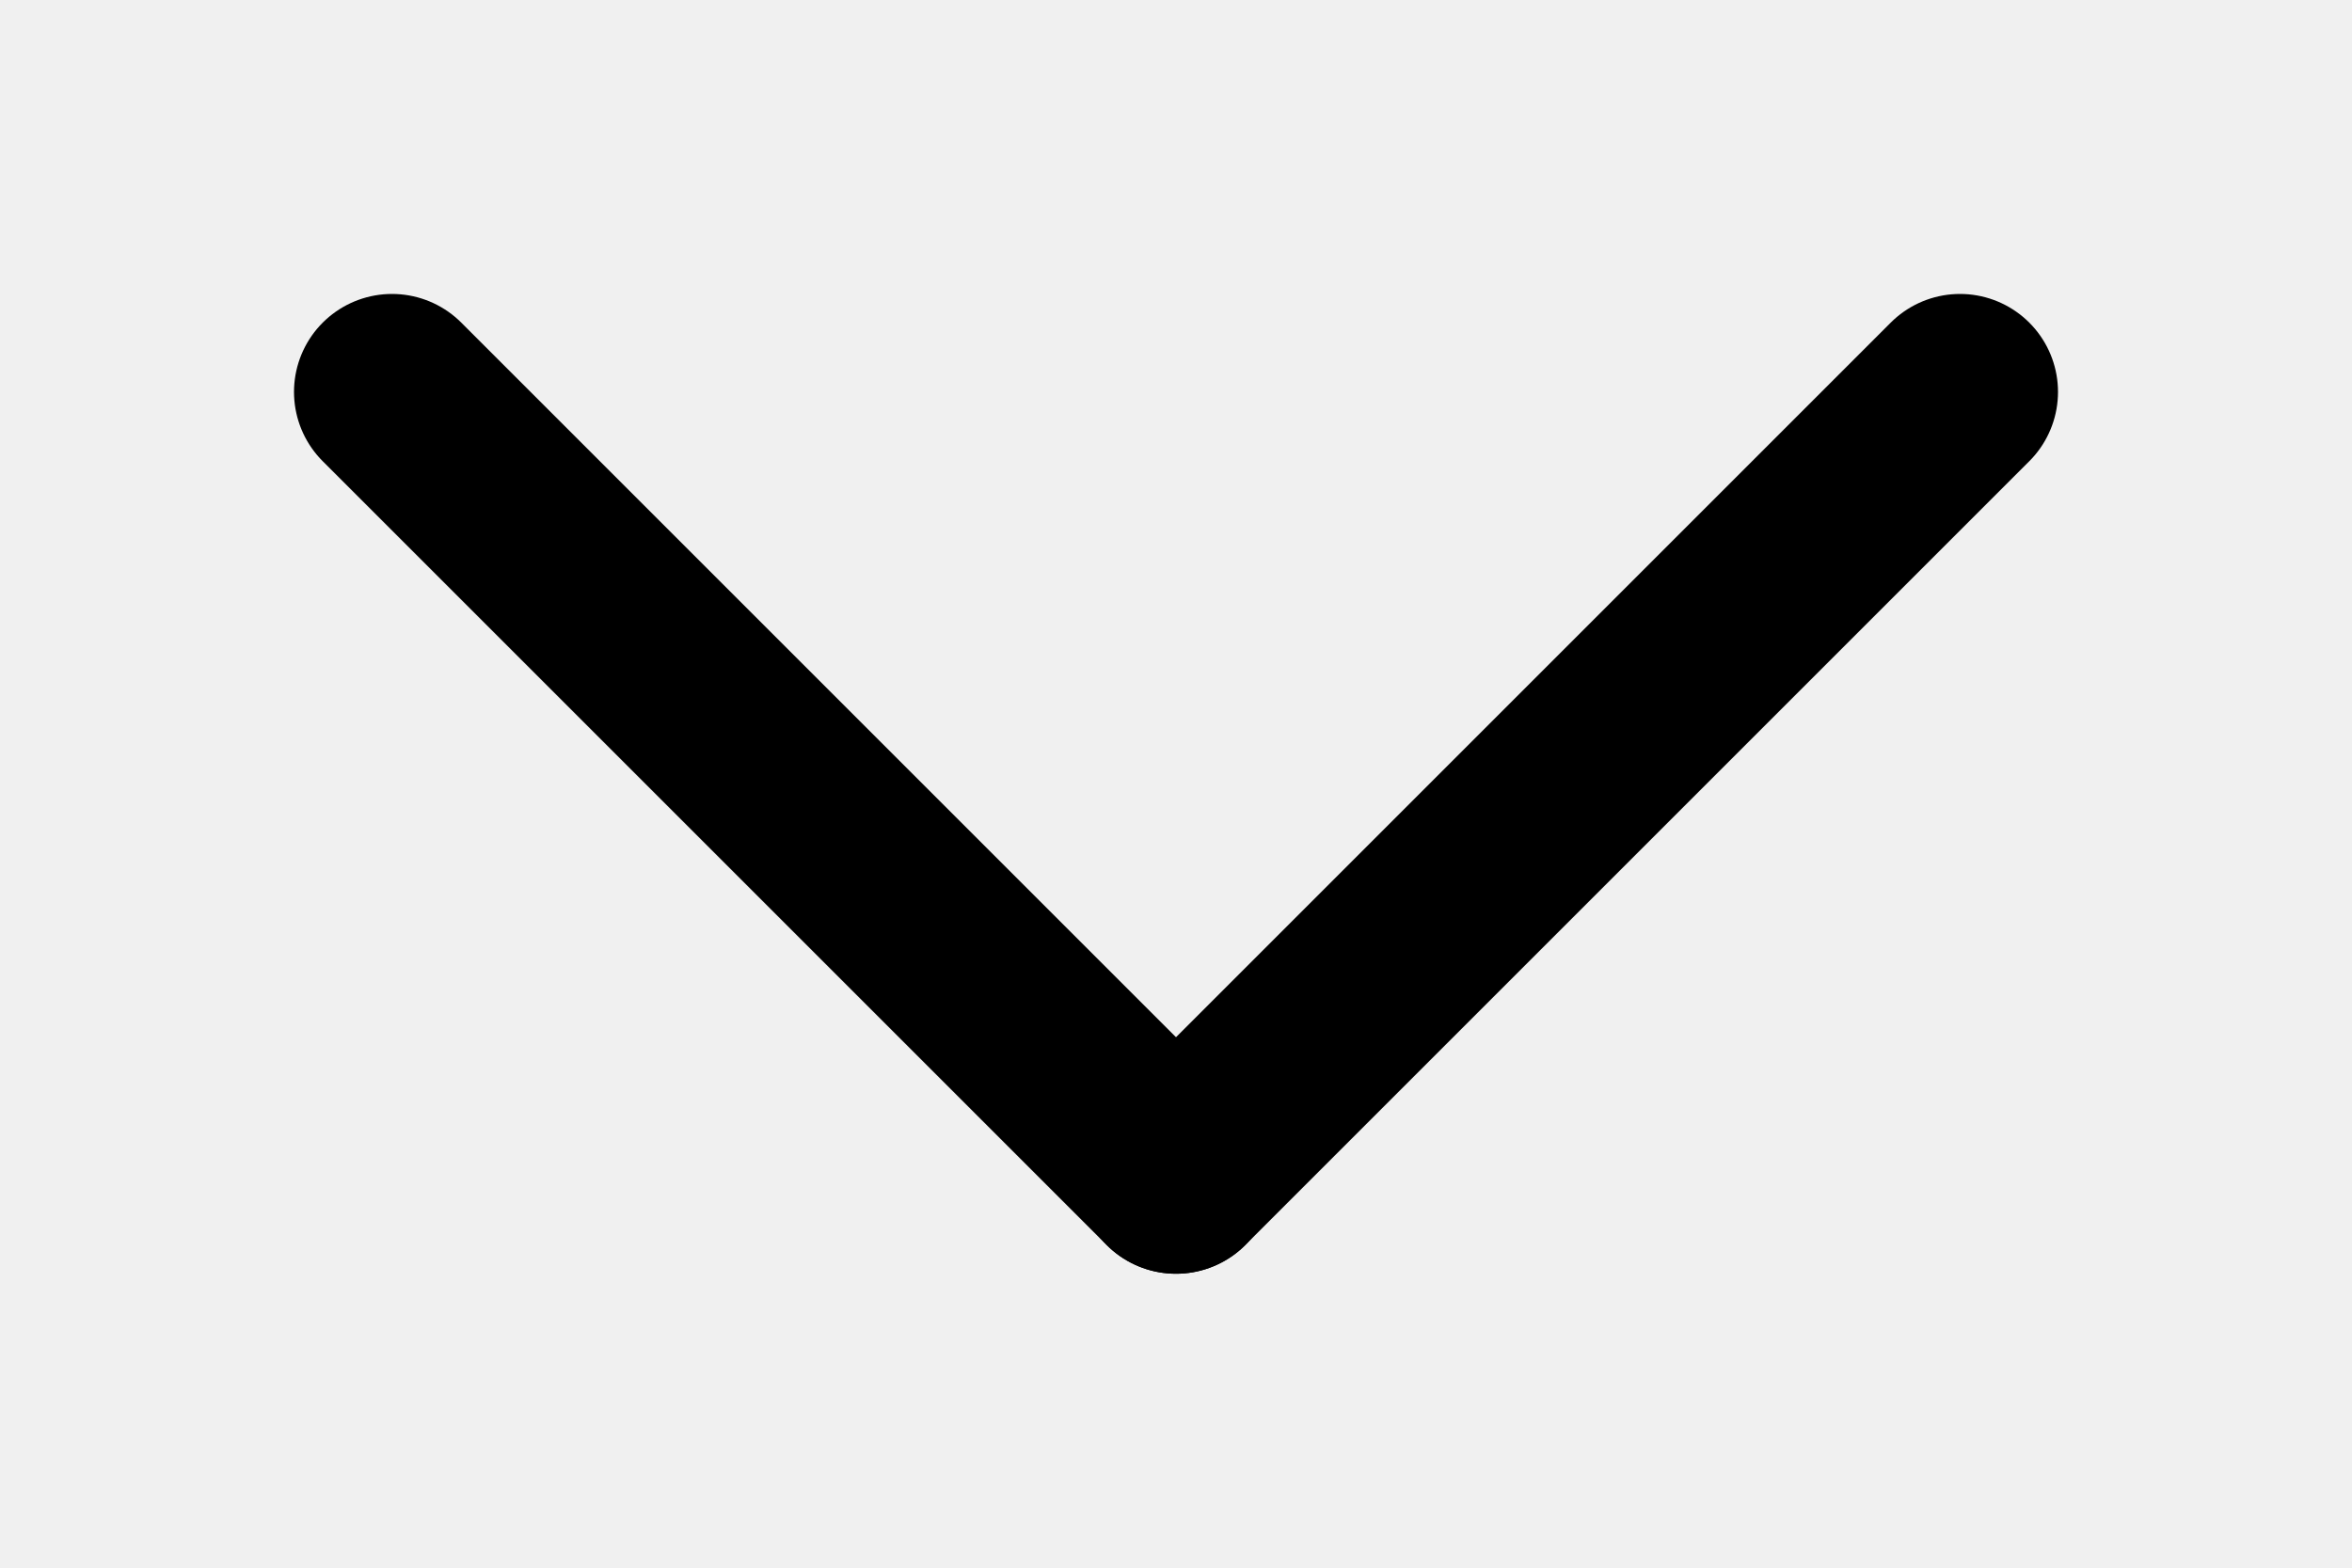
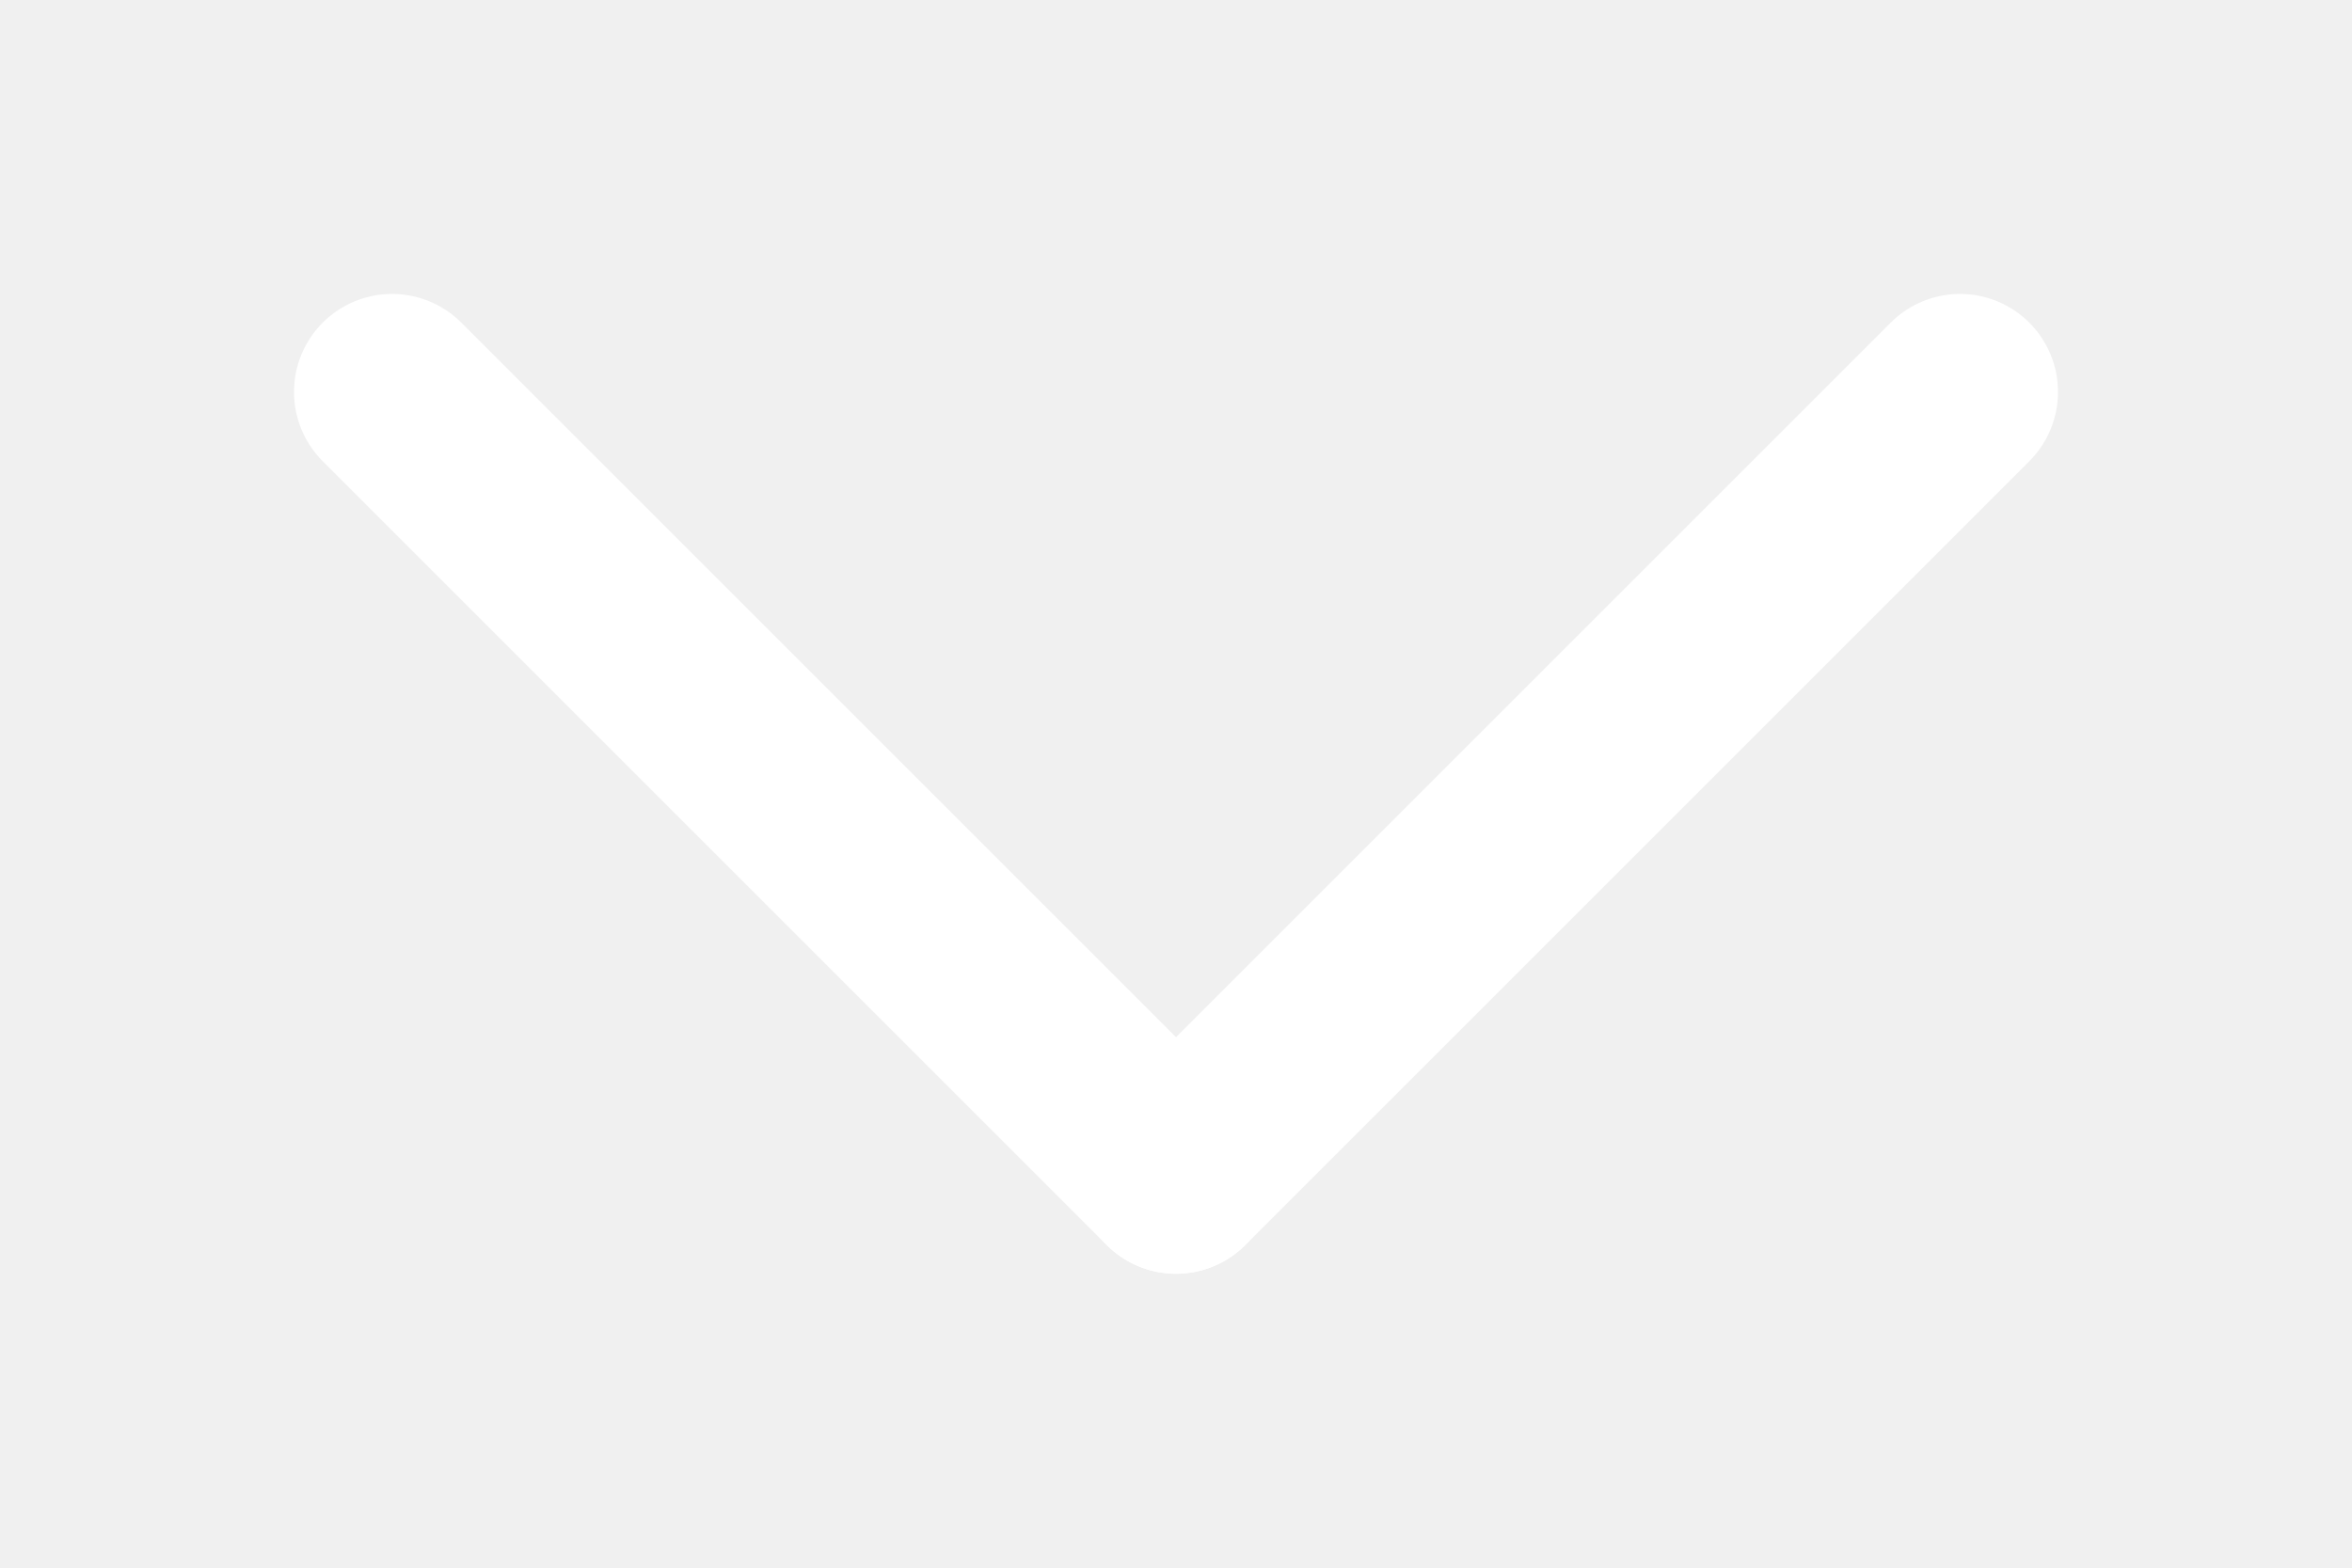
<svg xmlns="http://www.w3.org/2000/svg" width="6" height="4" viewBox="0 0 6 4" fill="none">
-   <path d="M3 3L1 1" stroke="black" stroke-width="0.5" stroke-linecap="round" />
-   <path d="M3 3L5 1" stroke="black" stroke-width="0.5" stroke-linecap="round" />
+   <path d="M3 3L1 1" stroke="white" stroke-width="0.5" stroke-linecap="round" />
+   <path d="M3 3L5 1" stroke="white" stroke-width="0.5" stroke-linecap="round" />
</svg>
